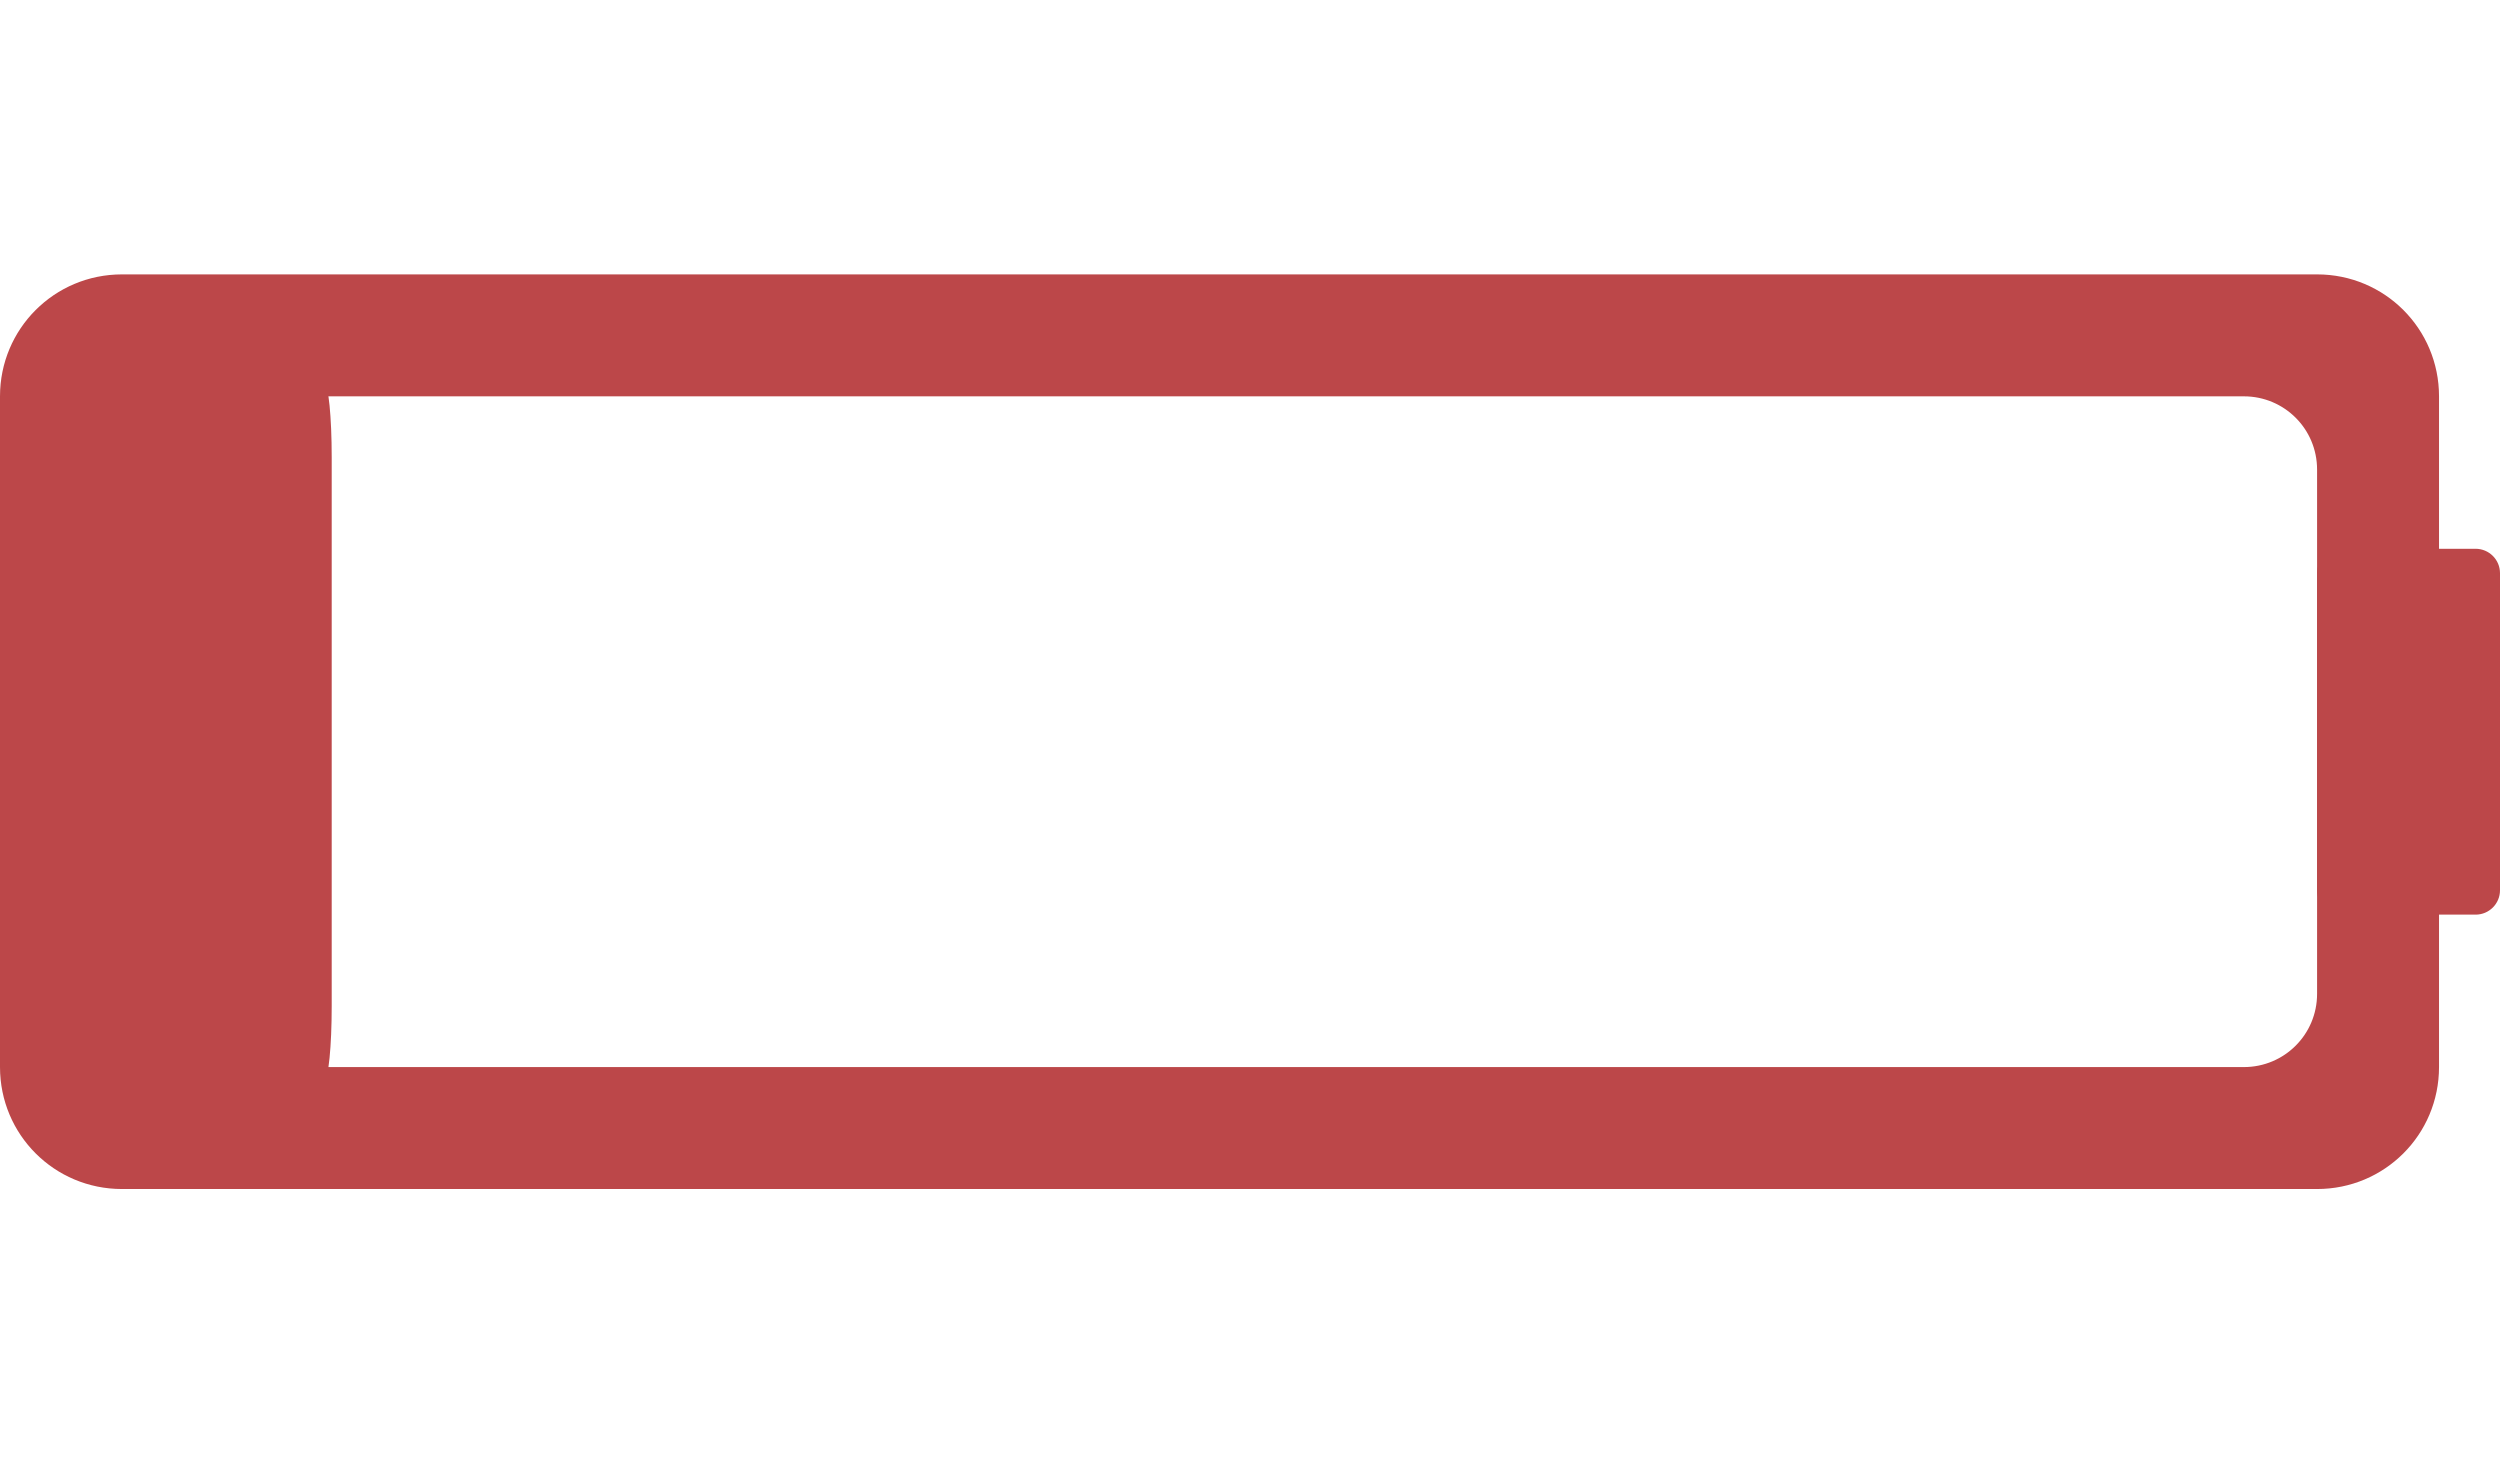
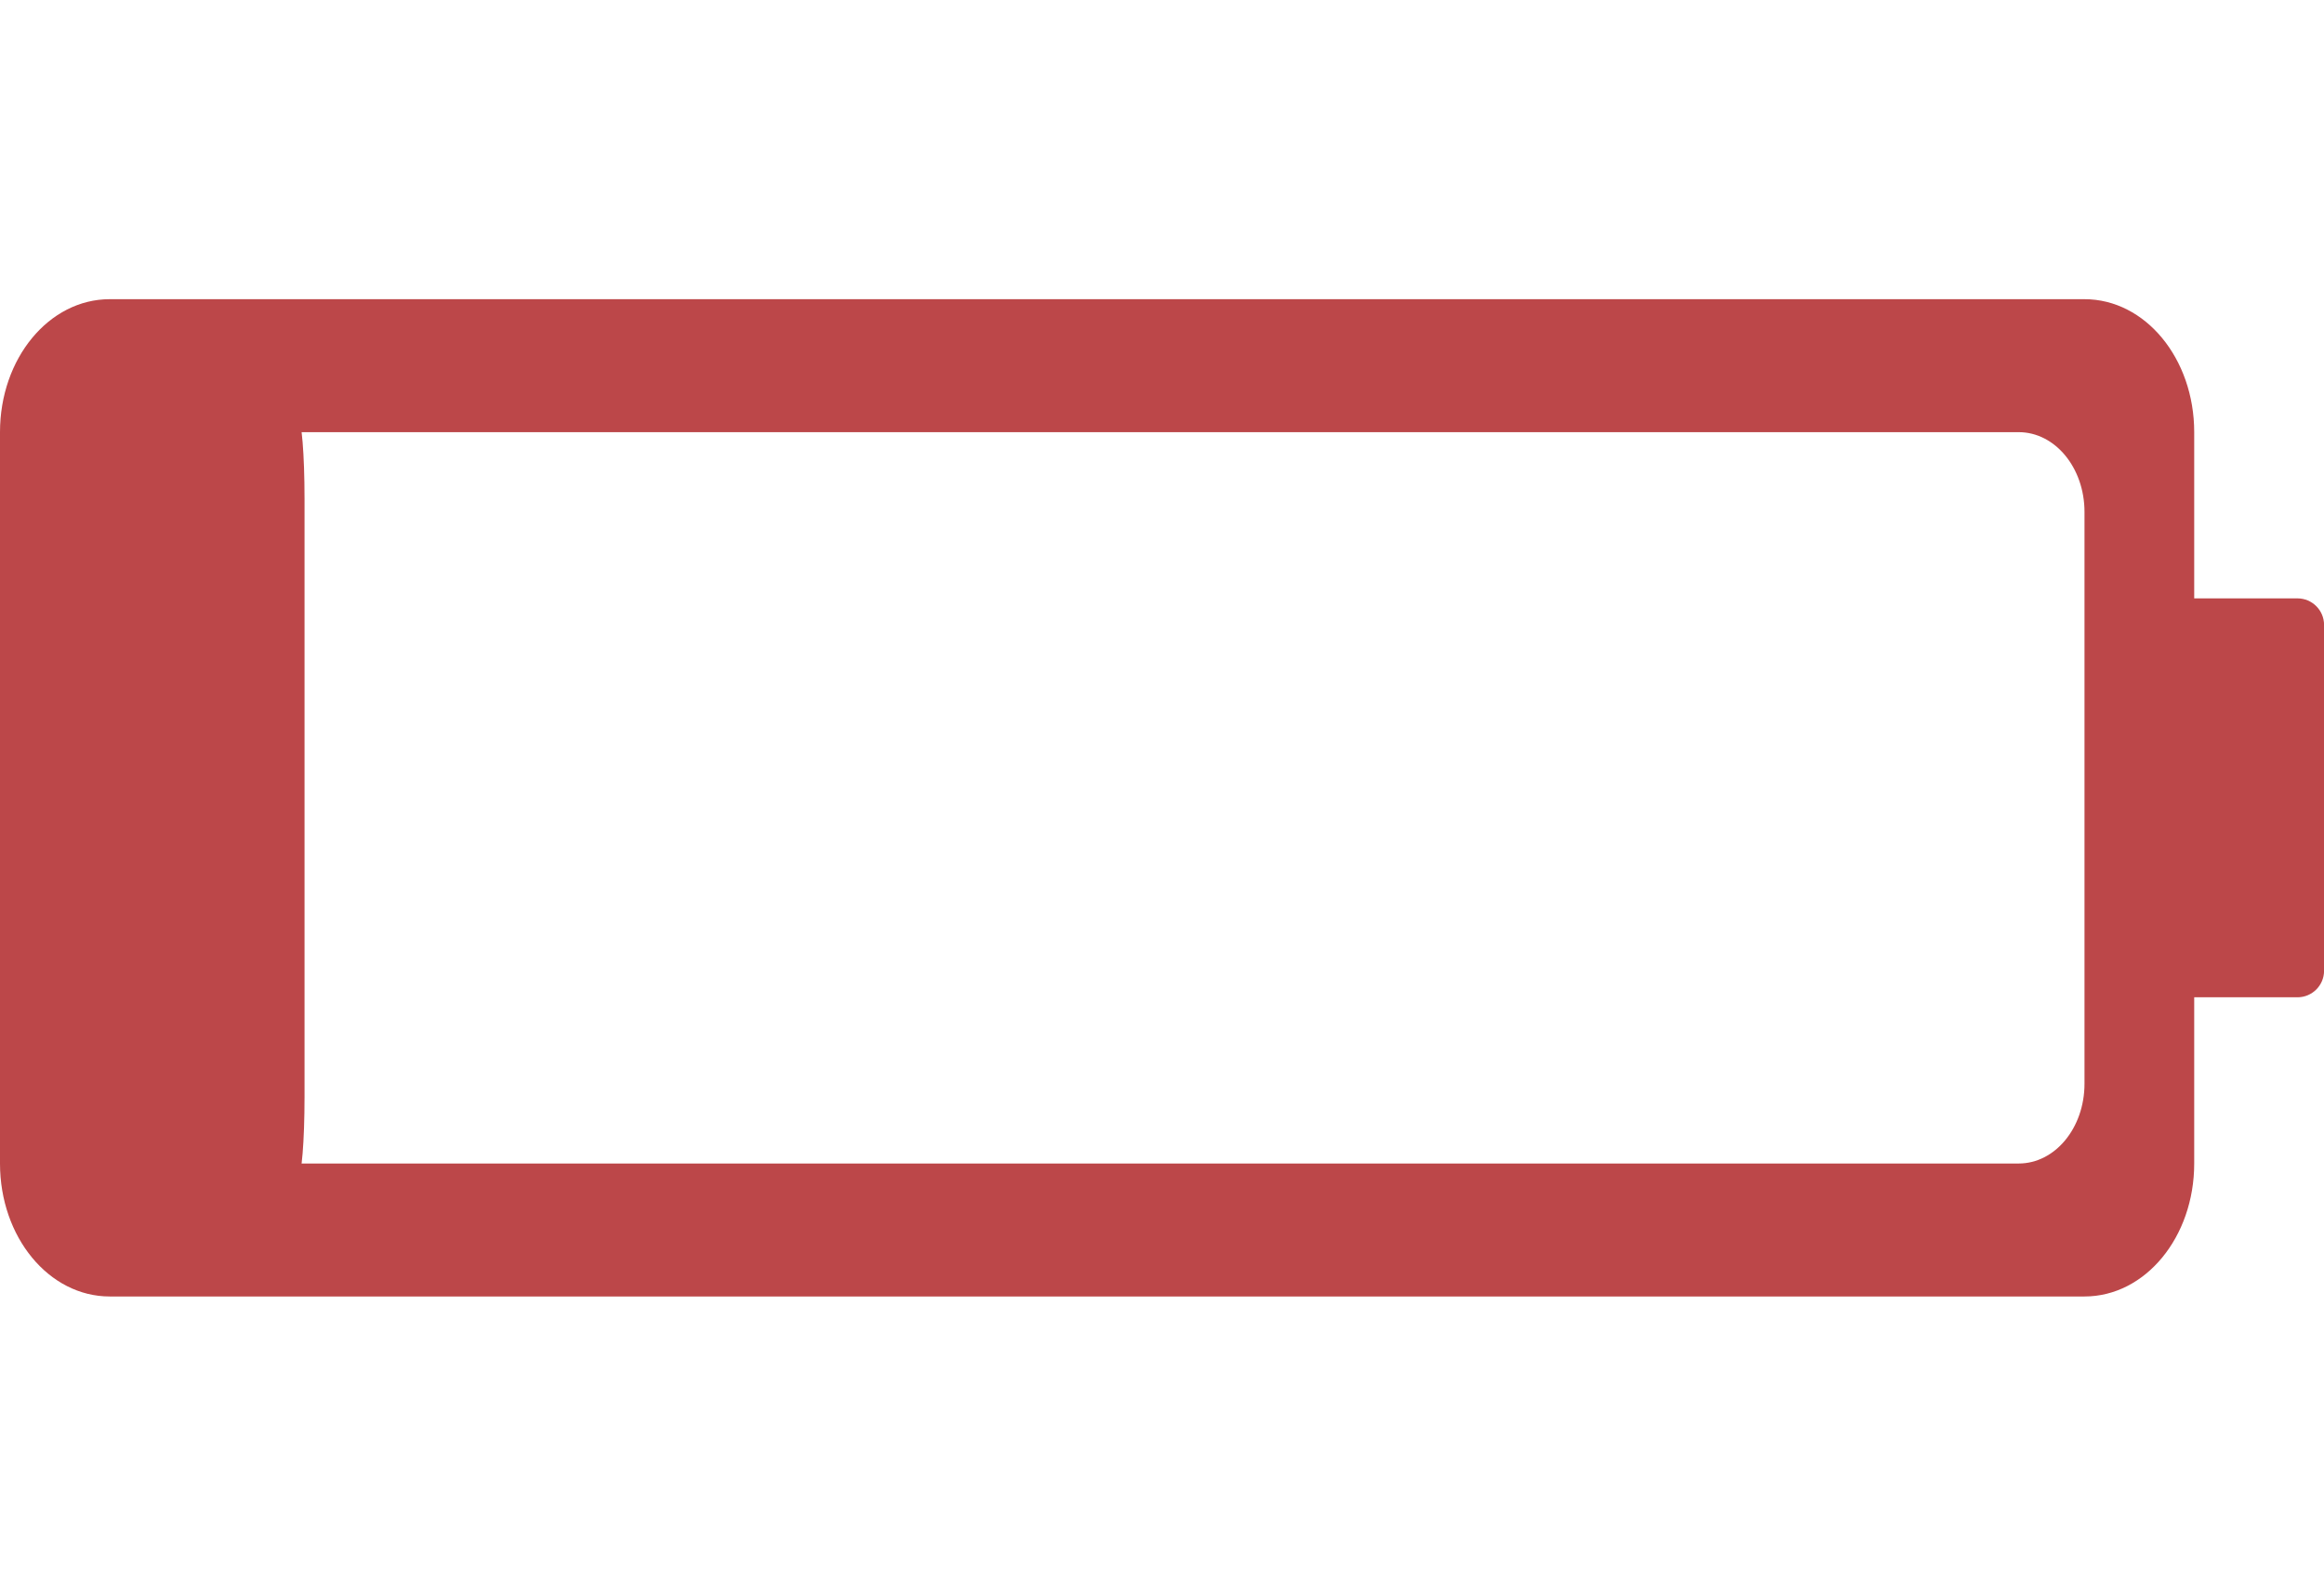
- <svg xmlns="http://www.w3.org/2000/svg" width="20.5" height="12" viewBox="0 0 20.5 12" version="1.1" id="svg1" xml:space="preserve">
+ <svg xmlns="http://www.w3.org/2000/svg" width="17.476" height="12" viewBox="0 0 17.476 12" version="1.1" id="svg1" xml:space="preserve">
  <defs id="defs1">
    <clipPath clipPathUnits="userSpaceOnUse" id="clipPath6">
      <g id="use6" />
    </clipPath>
    <clipPath clipPathUnits="userSpaceOnUse" id="clipPath8">
      <rect style="display:none;fill:#8c3939;fill-opacity:1;stroke:#2e7327;stroke-width:0;stroke-dasharray:none" id="rect8" width="18" height="5.5" x="7" y="13.25" rx="0.6" ry="0.6" d="m 7.6,13.25 h 16.8 c 0.332,0 0.6,0.268 0.6,0.6 v 4.3 c 0,0.332 -0.268,0.6 -0.6,0.6 H 7.6 C 7.268,18.75 7,18.482 7,18.15 v -4.3 c 0,-0.332 0.268,-0.6 0.6,-0.6 z" />
      <path id="lpe_path-effect8" style="fill:#8c3939;fill-opacity:1;stroke:#2e7327;stroke-width:0;stroke-dasharray:none" class="powerclip" d="m 1,7.25 h 30 v 17.5 H 1 Z m 6.6,6 c -0.332,0 -0.6,0.268 -0.6,0.6 v 4.3 c 0,0.332 0.268,0.6 0.6,0.6 h 16.8 c 0.332,0 0.6,-0.268 0.6,-0.6 v -4.3 c 0,-0.332 -0.268,-0.6 -0.6,-0.6 z" />
    </clipPath>
  </defs>
-   <g id="layer1" transform="translate(-6,-10)" style="display:inline">
-     <g id="g4" style="display:inline" transform="matrix(0.1111111,0,0,1,6.133333,0)">
-       <rect style="display:inline;fill:#bc4749;fill-opacity:1;stroke:#2e7327;stroke-width:0;stroke-dasharray:none" id="rect1-7" width="16.38" height="5.7" x="6.9" y="13.15" rx="0.54" ry="0.6" />
+   <g id="layer1" transform="translate(-8,-10)">
+     <g id="g4" style="display:inline" transform="matrix(0.1223107,0,0,1,7.841351,3.8146973e-7)">
+       <rect style="display:inline;fill:#bc4749;fill-opacity:1;stroke:#2e7327;stroke-width:0;stroke-dasharray:none" id="rect1-7" width="12.182" height="5.7" x="7.838" y="13.15" rx="0.402" ry="0.6" />
    </g>
-     <g id="g3" style="display:inline">
-       <path style="fill:#bc4749;fill-opacity:1;stroke:#f2e8cf;stroke-width:0;stroke-dasharray:none;stroke-opacity:1" id="rect1" width="20" height="7.5" x="6" y="12.25" rx="1" ry="1" clip-path="url(#clipPath8)" d="m 7,12.25 h 18 c 0.554,0 1,0.446 1,1 v 5.5 c 0,0.554 -0.446,1 -1,1 H 7 c -0.554,0 -1,-0.446 -1,-1 v -5.5 c 0,-0.554 0.446,-1 1,-1 z" />
-       <rect style="fill:#bc4749;fill-opacity:1;stroke:#2e7327;stroke-width:0;stroke-dasharray:none" id="rect2" width="1.5" height="3" x="25" y="14.5" rx="0.2" ry="0.2" />
+     <g id="g3" style="display:inline" transform="matrix(0.8161866,0,0,1,2.602881,0)">
+       <path style="fill:#bc4749;fill-opacity:1;stroke:#f2e8cf;stroke-width:0;stroke-dasharray:none;stroke-opacity:1" id="rect1" width="20" height="7.5" x="6" y="12.25" rx="1" ry="1" clip-path="url(#clipPath8)" d="m 7,12.25 h 18 c 0.554,0 1,0.446 1,1 v 5.5 c 0,0.554 -0.446,1 -1,1 H 7 c -0.554,0 -1,-0.446 -1,-1 v -5.5 c 0,-0.554 0.446,-1 1,-1 z" transform="matrix(1.010798,0,0,1,0.5478154,0)" />
+       <rect style="fill:#bc4749;fill-opacity:1;stroke:#2e7327;stroke-width:0;stroke-dasharray:none" id="rect2" width="1.838" height="3" x="26.187" y="14.5" rx="0.245" ry="0.2" />
    </g>
    <g style="display:none;fill:#bc4749;fill-opacity:1;stroke-width:0;stroke-dasharray:none" id="g9" transform="matrix(0.4,0.1071797,-0.1071797,0.4,11.56488,7.885125)">
      <path d="M 23.5,13.187 H 16 V 1 L 8.5,18.813 H 16 V 31 Z" id="path1" style="fill:#bc4749;fill-opacity:1;stroke-width:0;stroke-dasharray:none" />
    </g>
  </g>
</svg>
